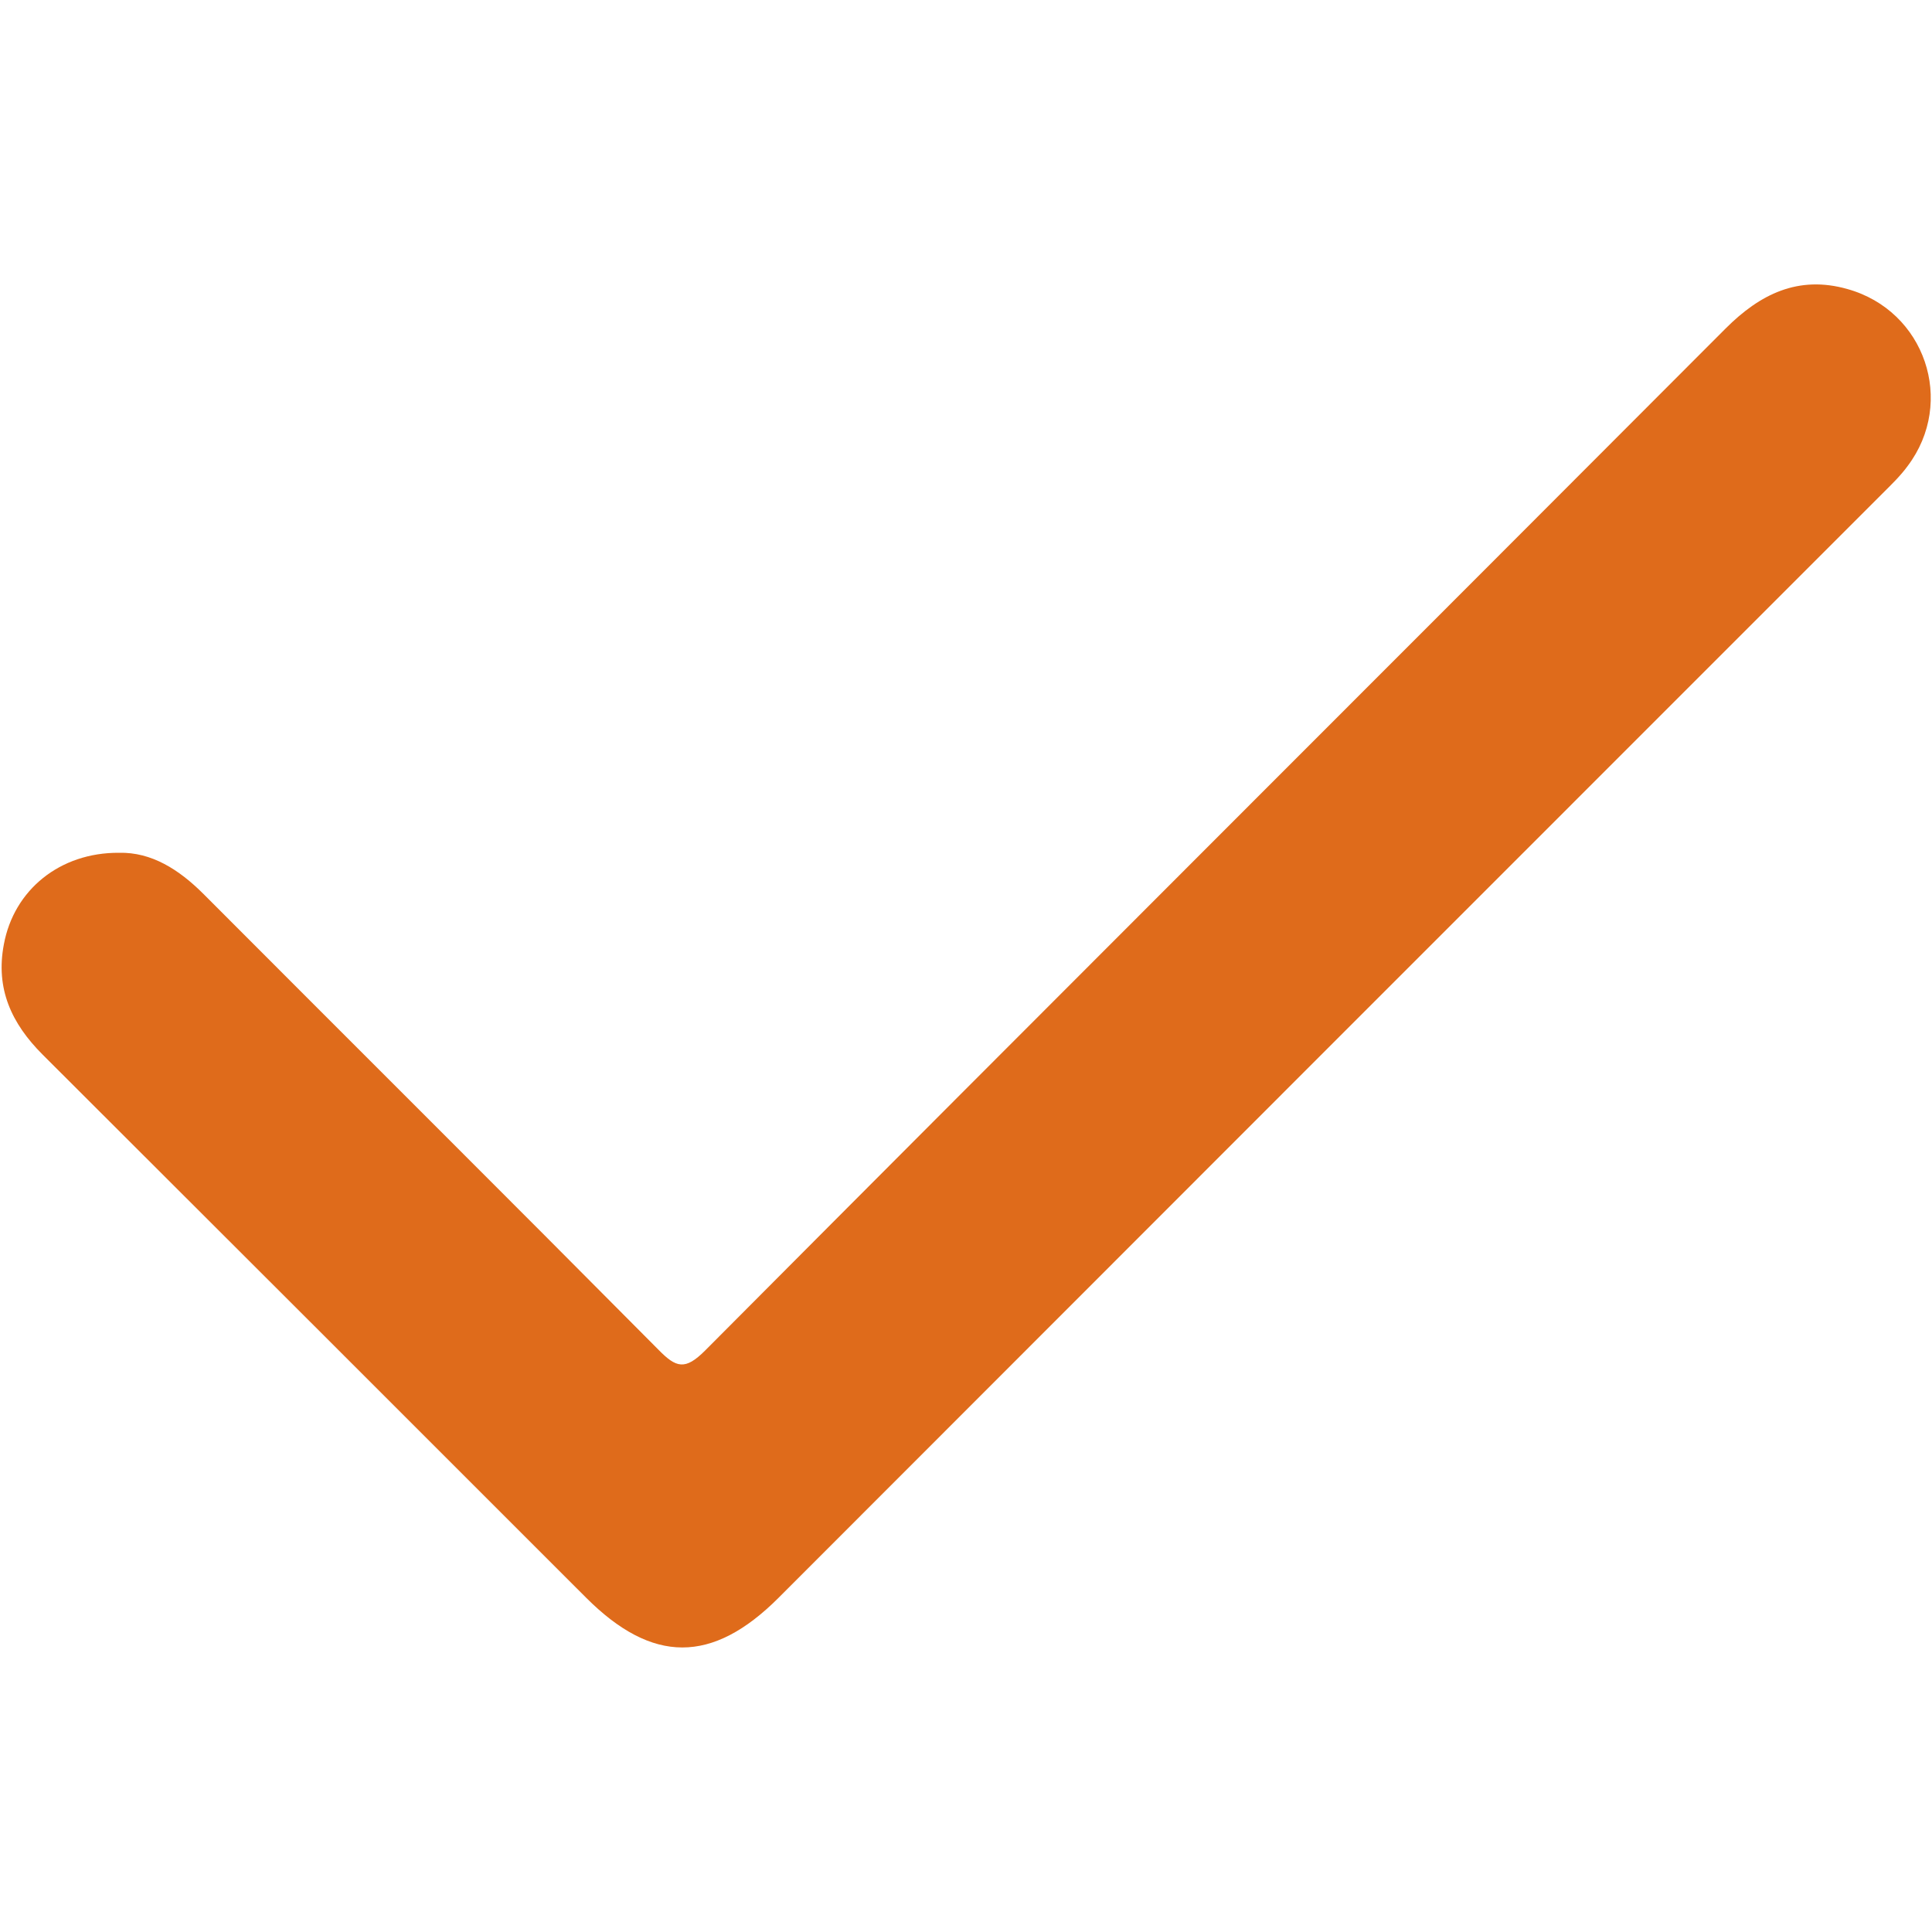
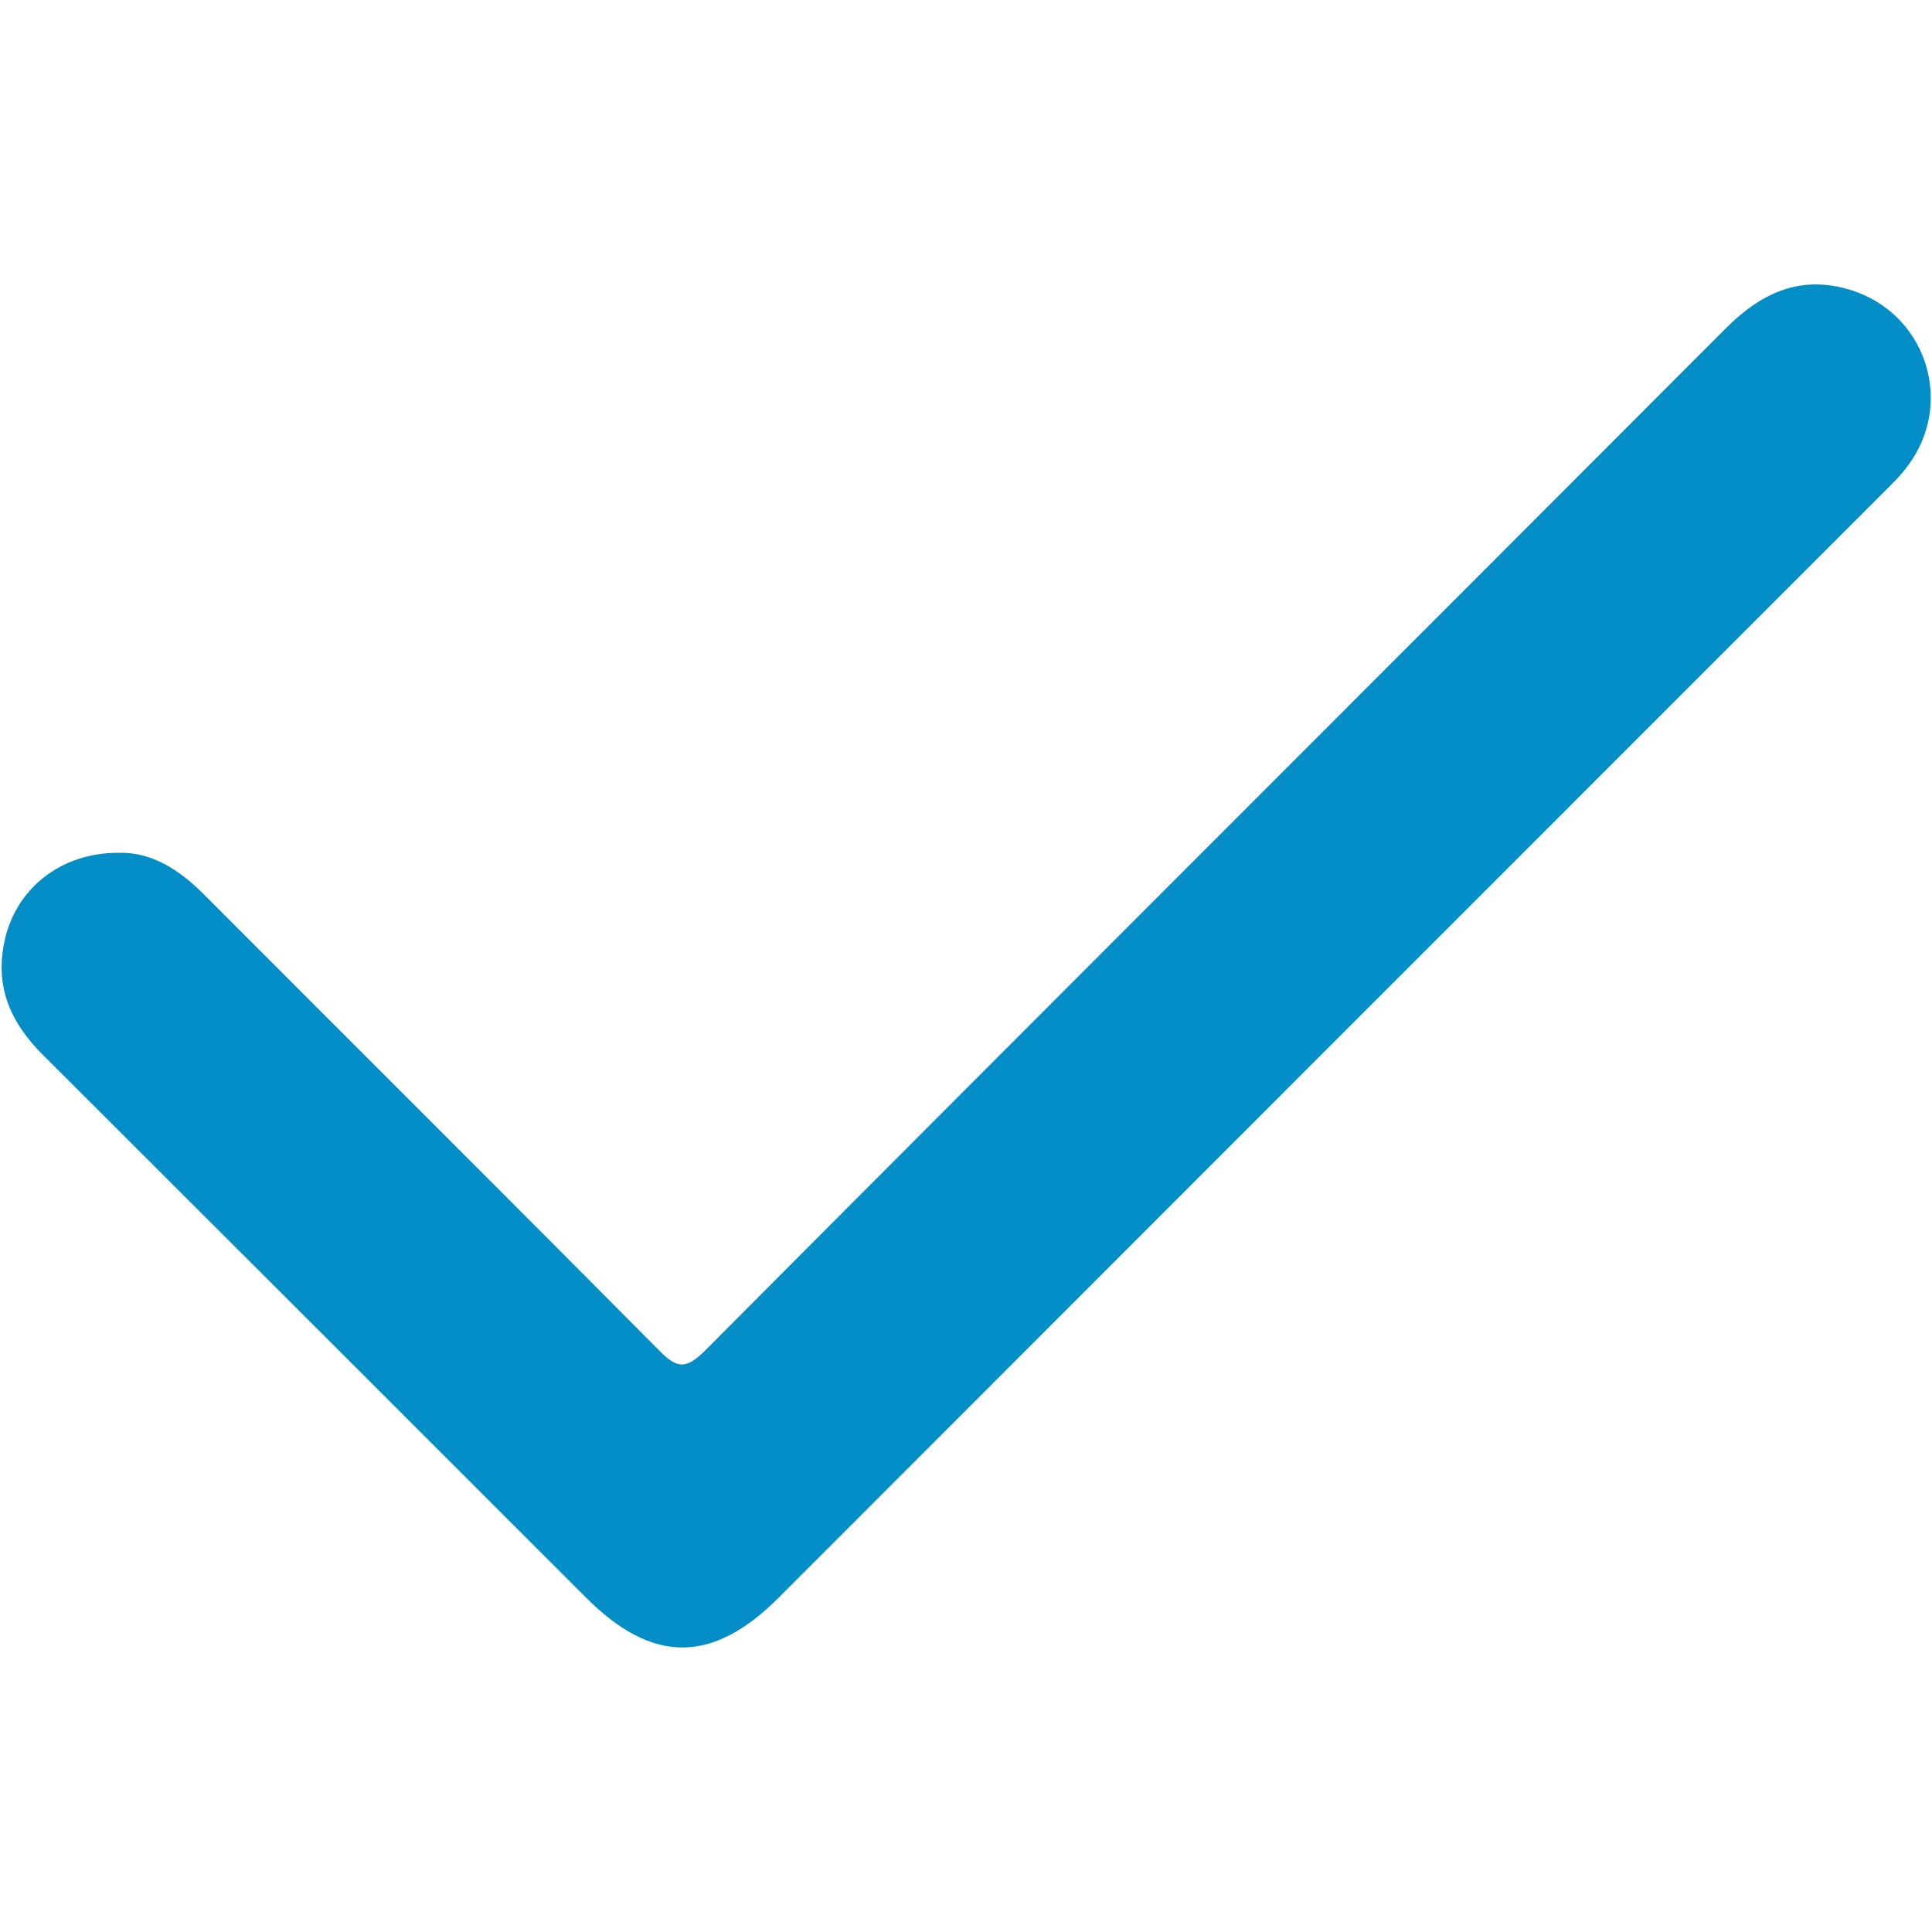
<svg xmlns="http://www.w3.org/2000/svg" version="1.1" id="Layer_1" x="0px" y="0px" viewBox="0 0 500 500" style="enable-background:new 0 0 500 500;" xml:space="preserve">
  <style type="text/css">
- 	.st0{fill:#DF6B1B;}
+ 	.st0{fill:#038EC7;}
</style>
  <g>
-     <path class="st0" d="M30.8,220.7c8.4-0.2,15.5,4.3,21.9,10.7c39.2,39.3,78.6,78.5,117.7,117.9c4.6,4.7,6.9,5.4,12.1,0.2   c87.9-88.3,176.1-176.3,264.1-264.5c8.9-8.9,18.8-13.8,31.5-10.2c20.1,5.6,28.1,29.2,15.6,45.8c-1.9,2.6-4.2,4.8-6.5,7.1   C391.9,223,296.7,318.2,201.5,413.5c-17.2,17.2-32.7,17.1-49.8,0c-46.9-46.9-93.8-93.8-140.7-140.6c-8-8-12.2-17-10-28.5   C3.6,230.3,15.5,220.6,30.8,220.7z" />
+     <path class="st0" d="M30.8,220.7c8.4-0.2,15.5,4.3,21.9,10.7c39.2,39.3,78.6,78.5,117.7,117.9c4.6,4.7,6.9,5.4,12.1,0.2   C270.4,261.2,358.6,173.2,446.6,85c8.9-8.9,18.8-13.8,31.5-10.2c20.1,5.6,28.1,29.2,15.6,45.8c-1.9,2.6-4.2,4.8-6.5,7.1   C391.9,223,296.7,318.2,201.5,413.5c-17.2,17.2-32.7,17.1-49.8,0C104.8,366.6,57.9,319.7,11,272.9c-8-8-12.2-17-10-28.5   C3.6,230.3,15.5,220.6,30.8,220.7z" />
  </g>
</svg>
